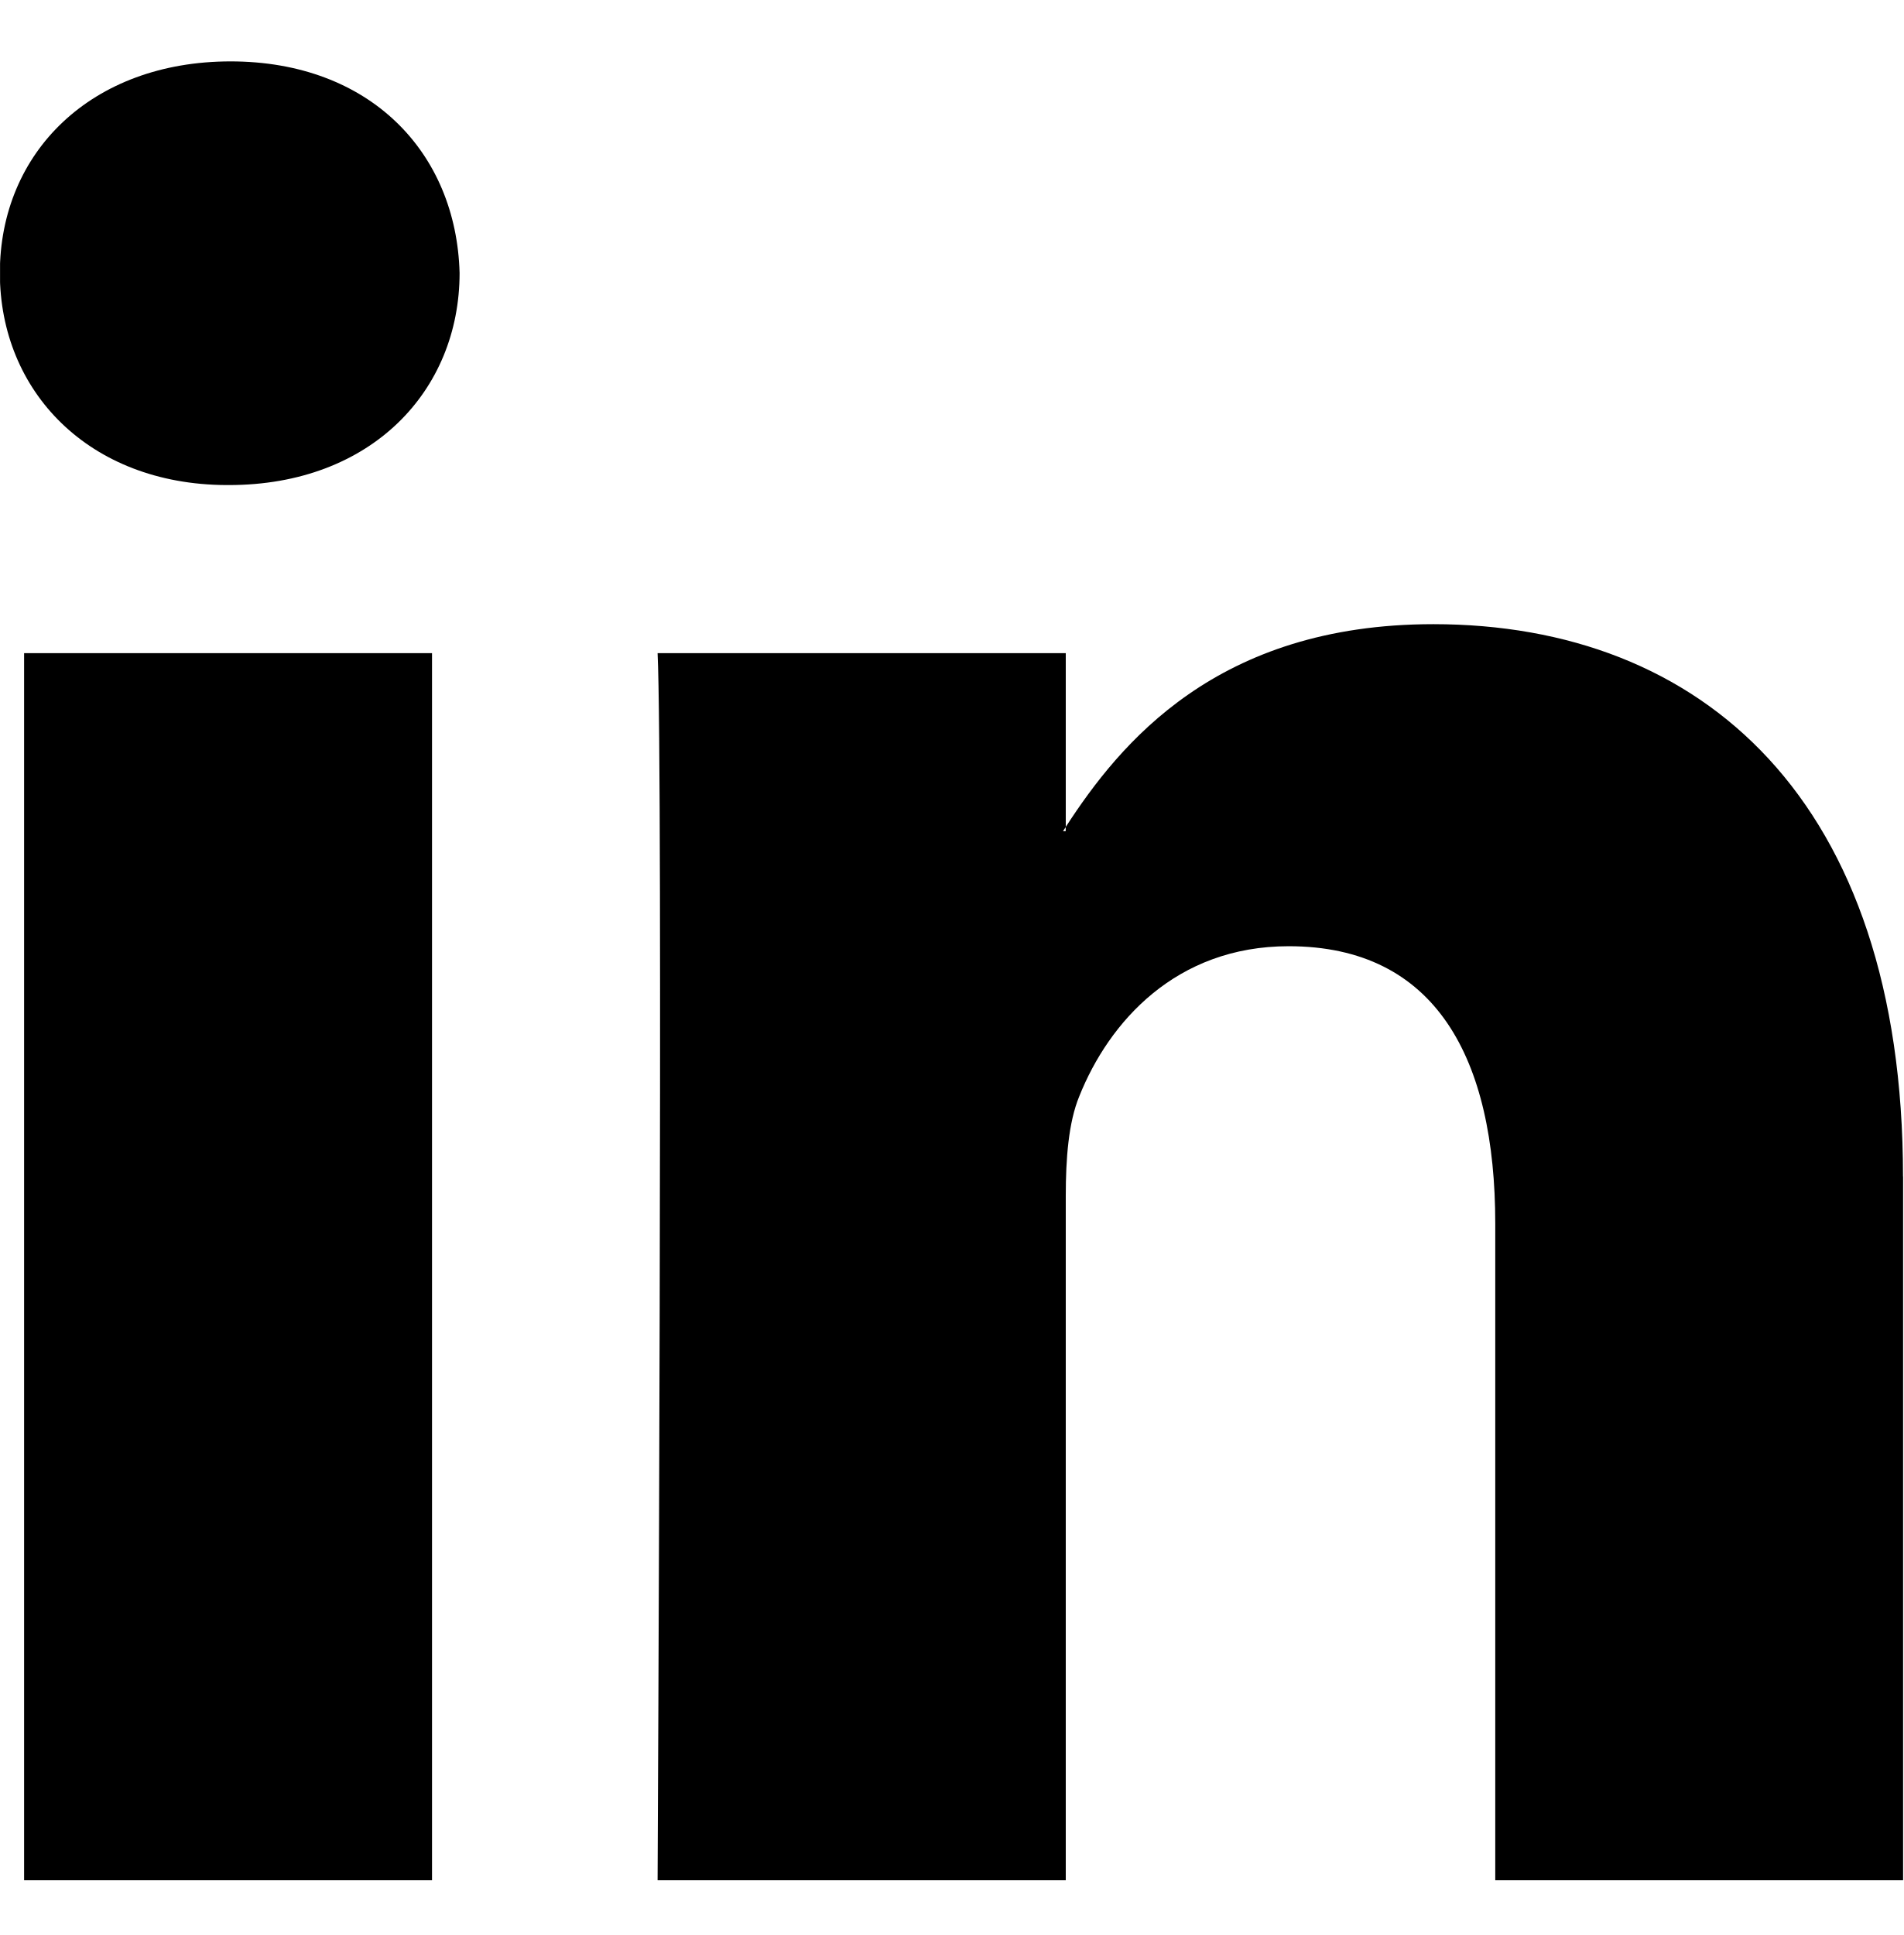
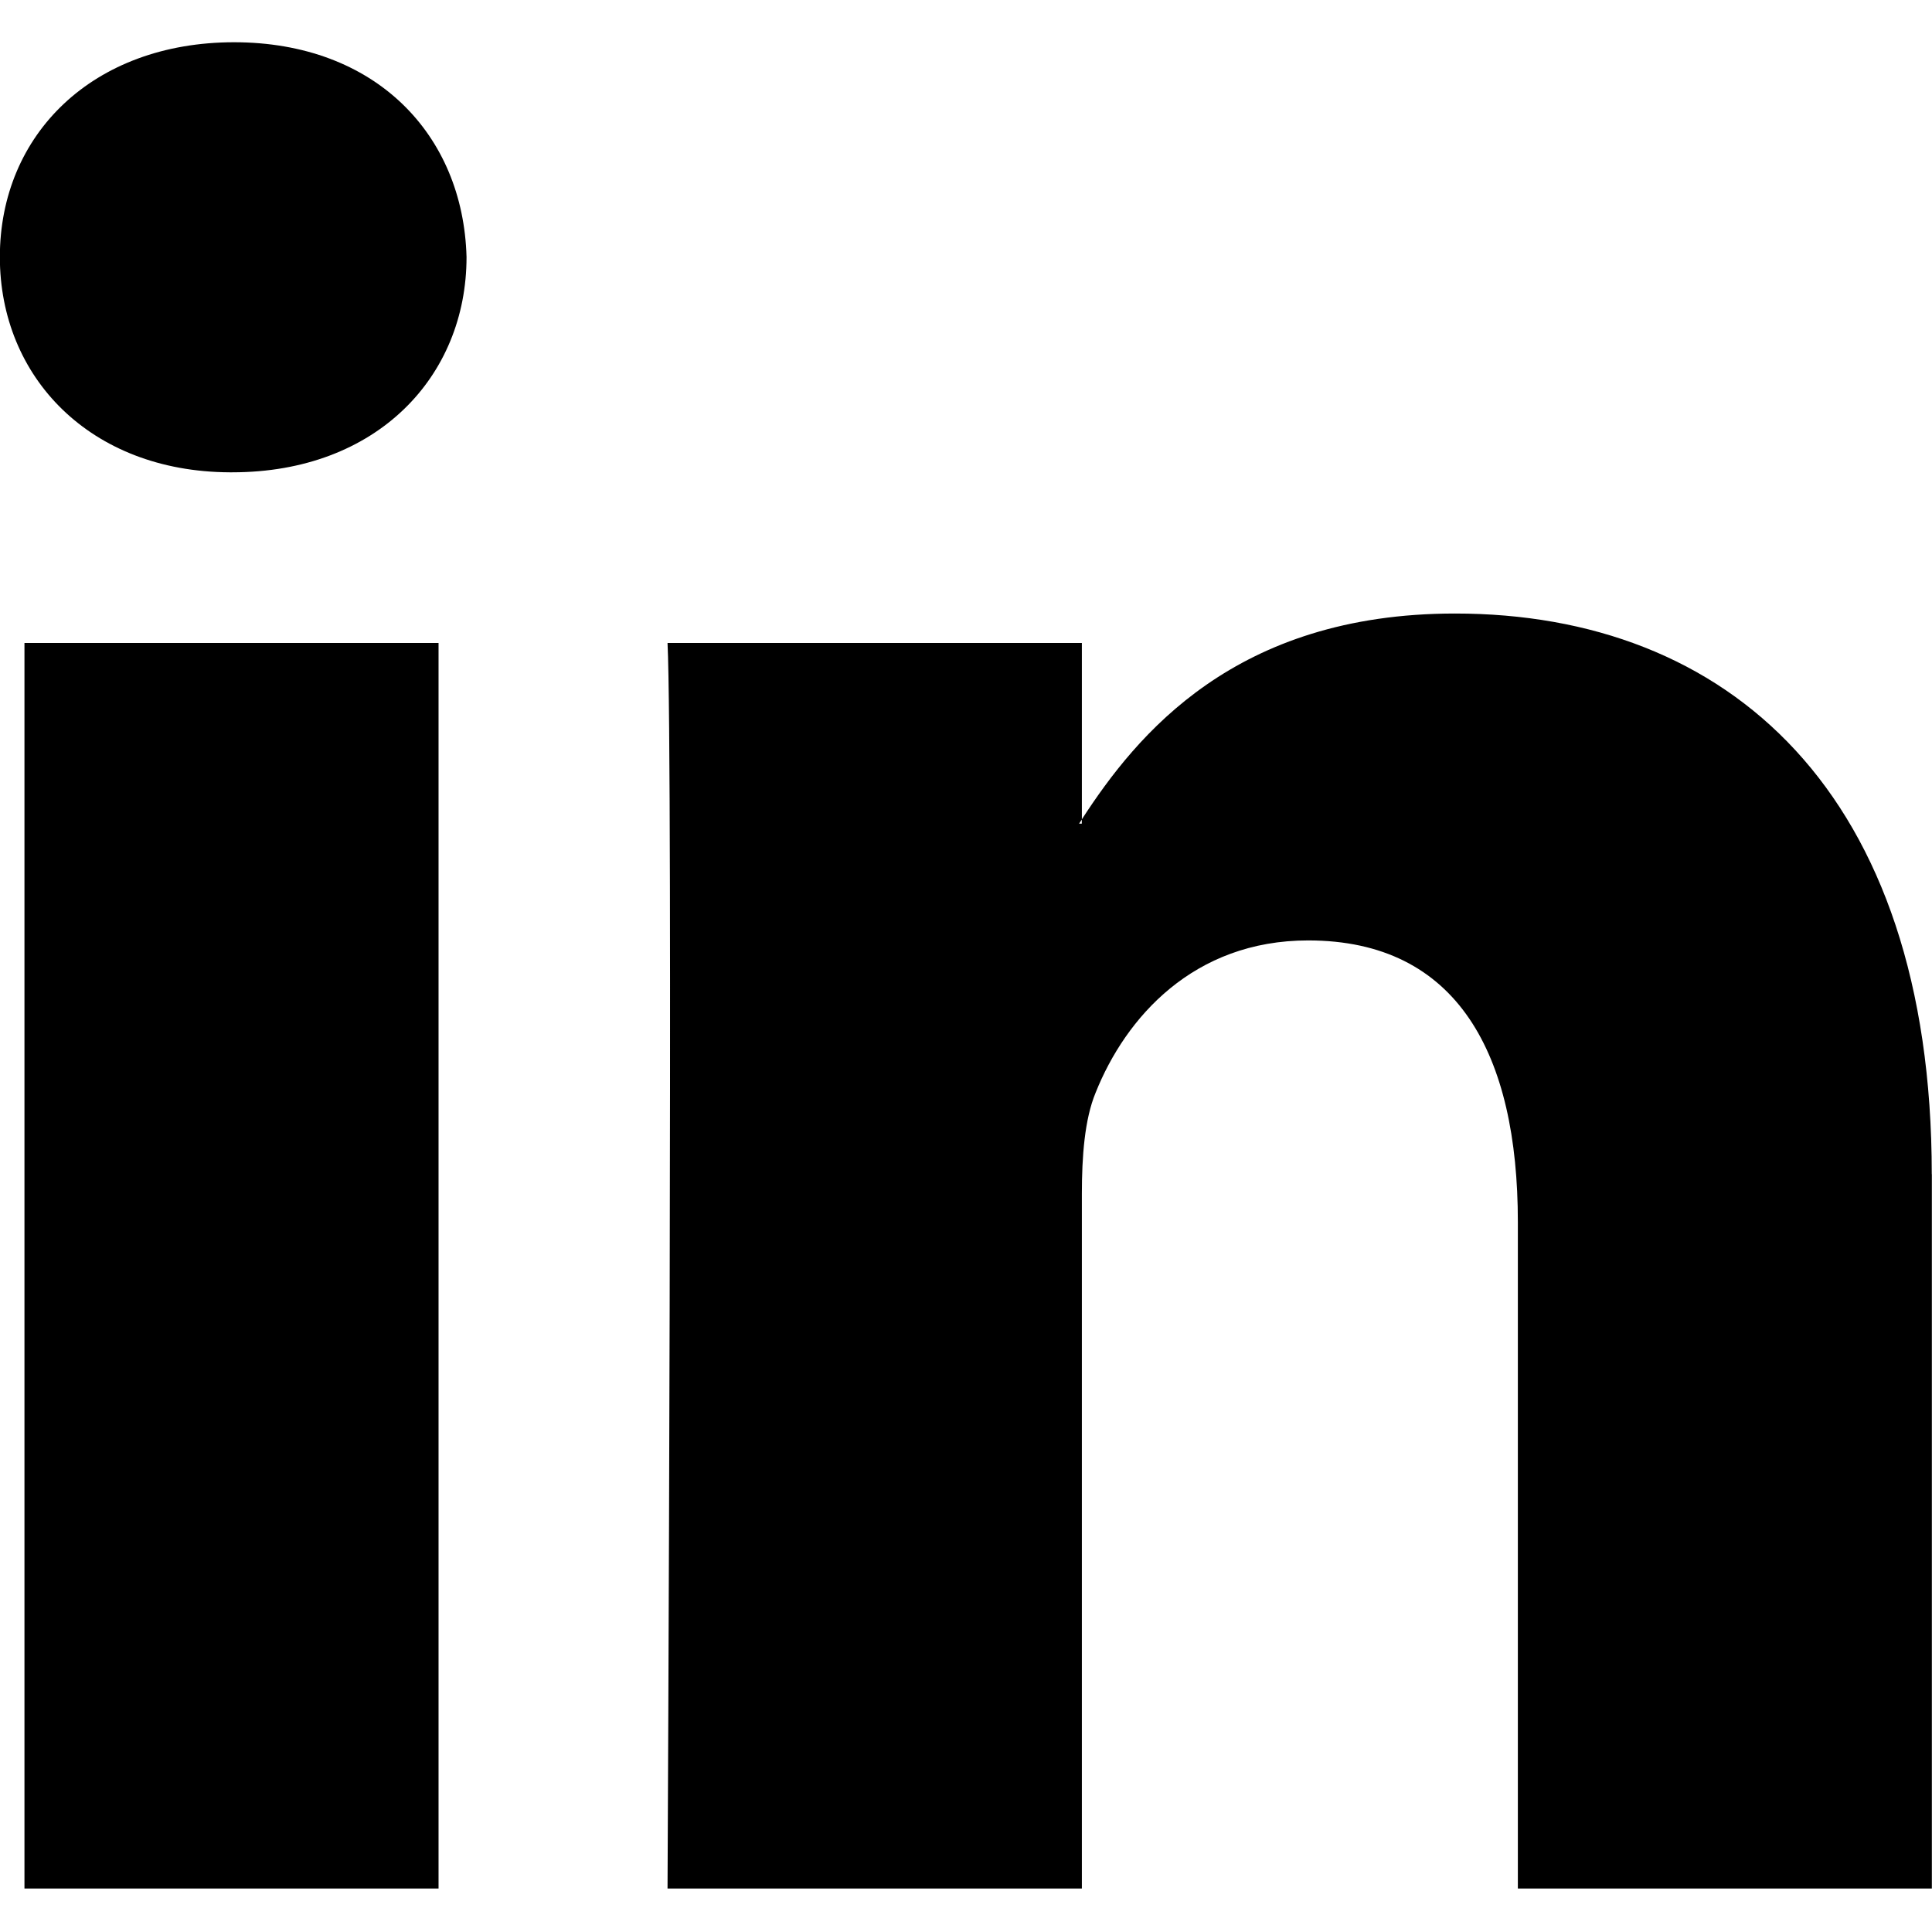
- <svg xmlns="http://www.w3.org/2000/svg" width="100%" height="100%" viewBox="0 0 60 61" version="1.1" xml:space="preserve" style="fill-rule:evenodd;clip-rule:evenodd;stroke-linejoin:round;stroke-miterlimit:2;">
-   <g transform="matrix(1,0,0,1,-7836,-7775)">
-     <g id="icon-linkedin" transform="matrix(0.956314,0,0,1,341.971,1633.02)">
-       <rect x="7836.37" y="6142.6" width="62.741" height="59.956" style="fill:none;" />
-       <clipPath id="_clip1">
-         <rect x="7836.37" y="6142.6" width="62.741" height="59.956" />
-       </clipPath>
-       <g clip-path="url(#_clip1)">
-         <g id="icon-linkedin1" transform="matrix(2.74601,0,0,2.62605,7829.29,6137.35)">
-           <g id="icon-linkedin2">
-             <path id="icon-linkedin3" d="M25.424,15.887L25.424,24.334L20.528,24.334L20.528,16.452C20.528,14.472 19.818,13.122 18.048,13.122C16.694,13.122 15.89,14.032 15.534,14.924C15.404,15.239 15.372,15.677 15.372,16.118L15.372,24.334L10.472,24.334C10.472,24.334 10.539,10.984 10.472,9.604L15.372,9.604L15.372,11.691C15.362,11.708 15.349,11.724 15.339,11.741L15.371,11.741L15.371,11.691C16.021,10.689 17.183,9.256 19.785,9.256C23.007,9.256 25.423,11.362 25.423,15.888L25.424,15.887ZM5.348,2.5C3.672,2.5 2.576,3.593 2.576,5.04C2.576,6.46 3.642,7.578 5.293,7.586L5.325,7.586C7.035,7.586 8.095,6.454 8.095,5.04C8.056,3.593 7.02,2.5 5.344,2.5L5.349,2.5L5.348,2.5ZM2.867,24.334L7.764,24.334L7.764,9.604L2.867,9.604L2.867,24.334Z" style="fill-rule:nonzero;" />
-           </g>
-         </g>
+ <svg width="100%" height="100%" viewBox="0 0 60 60" aria-hidden="true" role="img">
+   <g transform="matrix(1,0,0,1,-7836,-6142)">
+     <g transform="matrix(0.956314,0,0,1,341.971,-0.603283)">
+       <g transform="matrix(2.74601,0,0,2.62605,7829.29,6137.35)">
+         <path d="M25.424,15.887L25.424,24.334L20.528,24.334L20.528,16.452C20.528,14.472 19.818,13.122 18.048,13.122C16.694,13.122 15.89,14.032 15.534,14.924C15.404,15.239 15.372,15.677 15.372,16.118L15.372,24.334L10.472,24.334C10.472,24.334 10.539,10.984 10.472,9.604L15.372,9.604L15.372,11.691C15.362,11.708 15.349,11.724 15.339,11.741L15.371,11.741L15.371,11.691C16.021,10.689 17.183,9.256 19.785,9.256C23.007,9.256 25.423,11.362 25.423,15.888L25.424,15.887ZM5.348,2.5C3.672,2.5 2.576,3.593 2.576,5.04C2.576,6.46 3.642,7.578 5.293,7.586L5.325,7.586C7.035,7.586 8.095,6.454 8.095,5.04C8.056,3.593 7.02,2.5 5.344,2.5L5.349,2.5L5.348,2.5ZM2.867,24.334L7.764,24.334L7.764,9.604L2.867,9.604L2.867,24.334Z" style="fill:currentColor;" />
      </g>
    </g>
  </g>
</svg>
